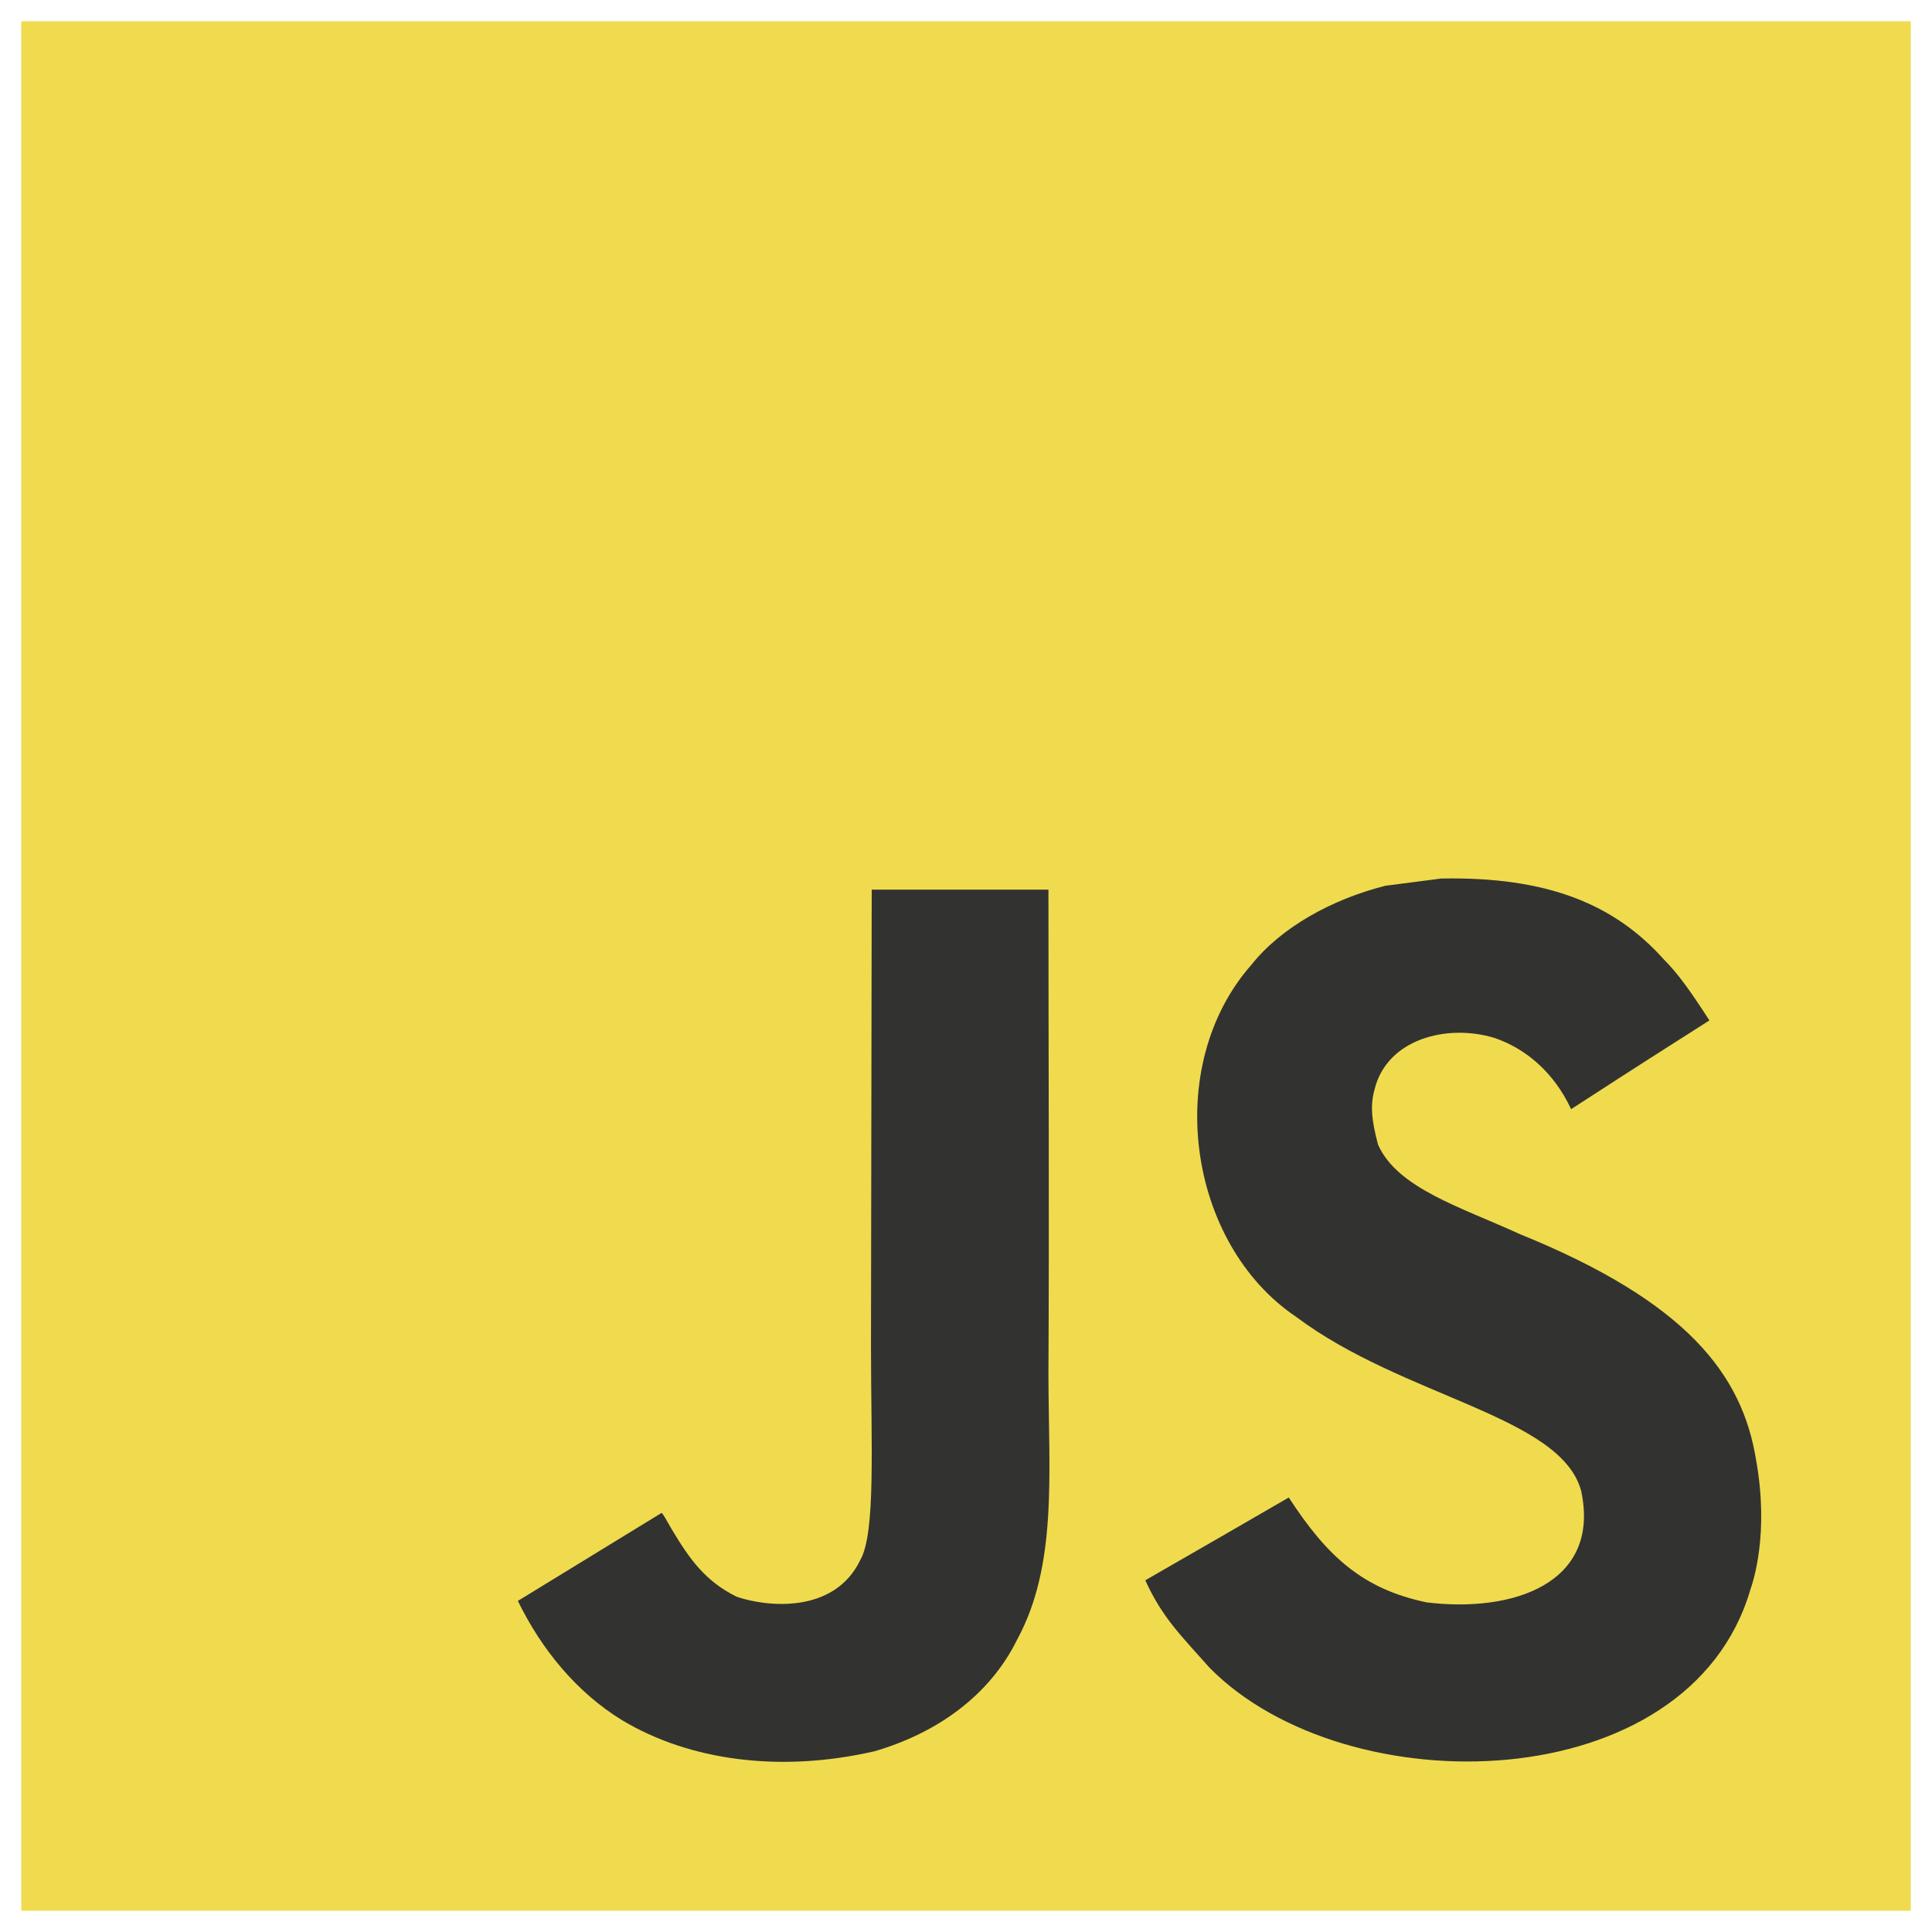
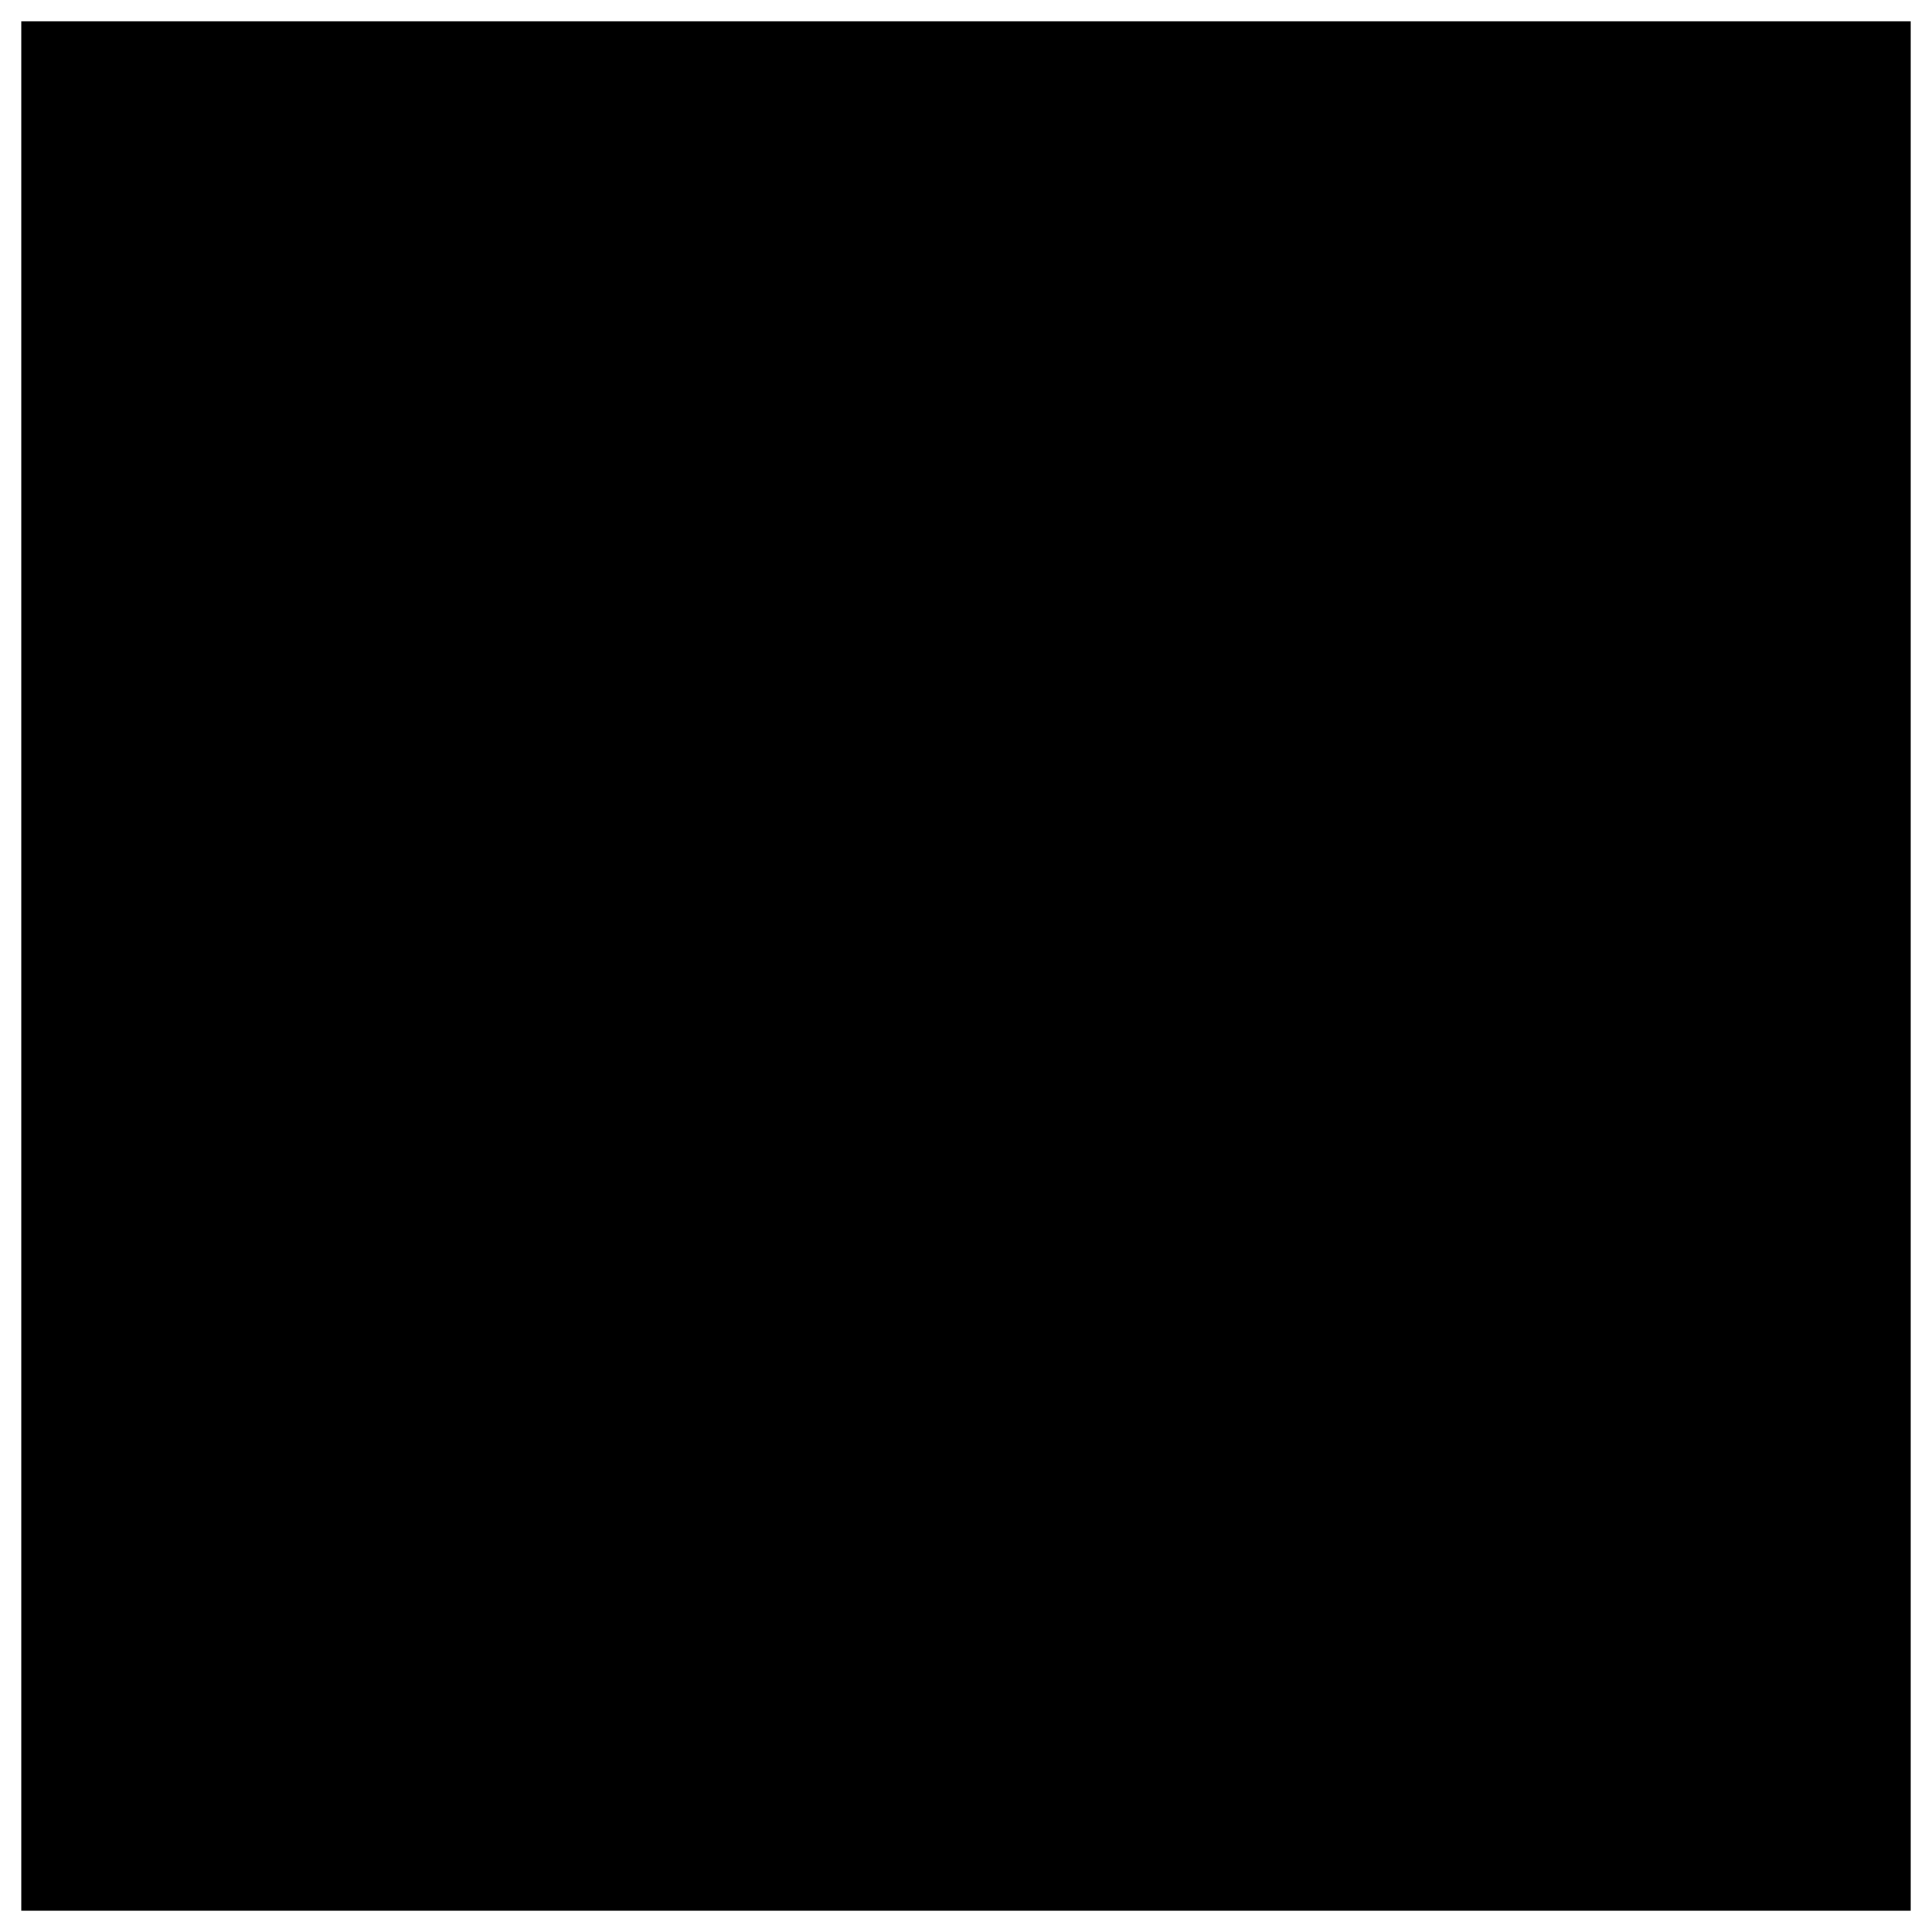
- <svg xmlns="http://www.w3.org/2000/svg" viewBox="0 0 128 128">
-   <path fill="#F0DB4F" d="M1.408 1.408h125.184v125.185H1.408z" />
-   <path fill="#323330" d="M116.347 96.736c-.917-5.711-4.641-10.508-15.672-14.981-3.832-1.761-8.104-3.022-9.377-5.926-.452-1.69-.512-2.642-.226-3.665.821-3.32 4.784-4.355 7.925-3.403 2.023.678 3.938 2.237 5.093 4.724 5.402-3.498 5.391-3.475 9.163-5.879-1.381-2.141-2.118-3.129-3.022-4.045-3.249-3.629-7.676-5.498-14.756-5.355l-3.688.477c-3.534.893-6.902 2.748-8.877 5.235-5.926 6.724-4.236 18.492 2.975 23.335 7.104 5.332 17.54 6.545 18.873 11.531 1.297 6.104-4.486 8.08-10.234 7.378-4.236-.881-6.592-3.034-9.139-6.949-4.688 2.713-4.688 2.713-9.508 5.485 1.143 2.499 2.344 3.63 4.26 5.795 9.068 9.198 31.76 8.746 35.83-5.176.165-.478 1.261-3.666.38-8.581zM69.462 58.943H57.753l-.048 30.272c0 6.438.333 12.34-.714 14.149-1.713 3.558-6.152 3.117-8.175 2.427-2.059-1.012-3.106-2.451-4.319-4.485-.333-.584-.583-1.036-.667-1.071l-9.52 5.83c1.583 3.249 3.915 6.069 6.902 7.901 4.462 2.678 10.459 3.499 16.731 2.059 4.082-1.189 7.604-3.652 9.448-7.401 2.666-4.915 2.094-10.864 2.07-17.444.06-10.735.001-21.468.001-32.237z" />
+ <svg xmlns="http://www.w3.org/2000/svg" fill="currentColor" viewBox="0 0 128 128">
+   <path d="M1.408 1.408h125.184v125.185H1.408z" />
+   <path d="M116.347 96.736c-.917-5.711-4.641-10.508-15.672-14.981-3.832-1.761-8.104-3.022-9.377-5.926-.452-1.69-.512-2.642-.226-3.665.821-3.32 4.784-4.355 7.925-3.403 2.023.678 3.938 2.237 5.093 4.724 5.402-3.498 5.391-3.475 9.163-5.879-1.381-2.141-2.118-3.129-3.022-4.045-3.249-3.629-7.676-5.498-14.756-5.355l-3.688.477c-3.534.893-6.902 2.748-8.877 5.235-5.926 6.724-4.236 18.492 2.975 23.335 7.104 5.332 17.54 6.545 18.873 11.531 1.297 6.104-4.486 8.08-10.234 7.378-4.236-.881-6.592-3.034-9.139-6.949-4.688 2.713-4.688 2.713-9.508 5.485 1.143 2.499 2.344 3.63 4.26 5.795 9.068 9.198 31.76 8.746 35.83-5.176.165-.478 1.261-3.666.38-8.581zM69.462 58.943H57.753l-.048 30.272c0 6.438.333 12.34-.714 14.149-1.713 3.558-6.152 3.117-8.175 2.427-2.059-1.012-3.106-2.451-4.319-4.485-.333-.584-.583-1.036-.667-1.071l-9.52 5.83c1.583 3.249 3.915 6.069 6.902 7.901 4.462 2.678 10.459 3.499 16.731 2.059 4.082-1.189 7.604-3.652 9.448-7.401 2.666-4.915 2.094-10.864 2.07-17.444.06-10.735.001-21.468.001-32.237z" />
</svg>
